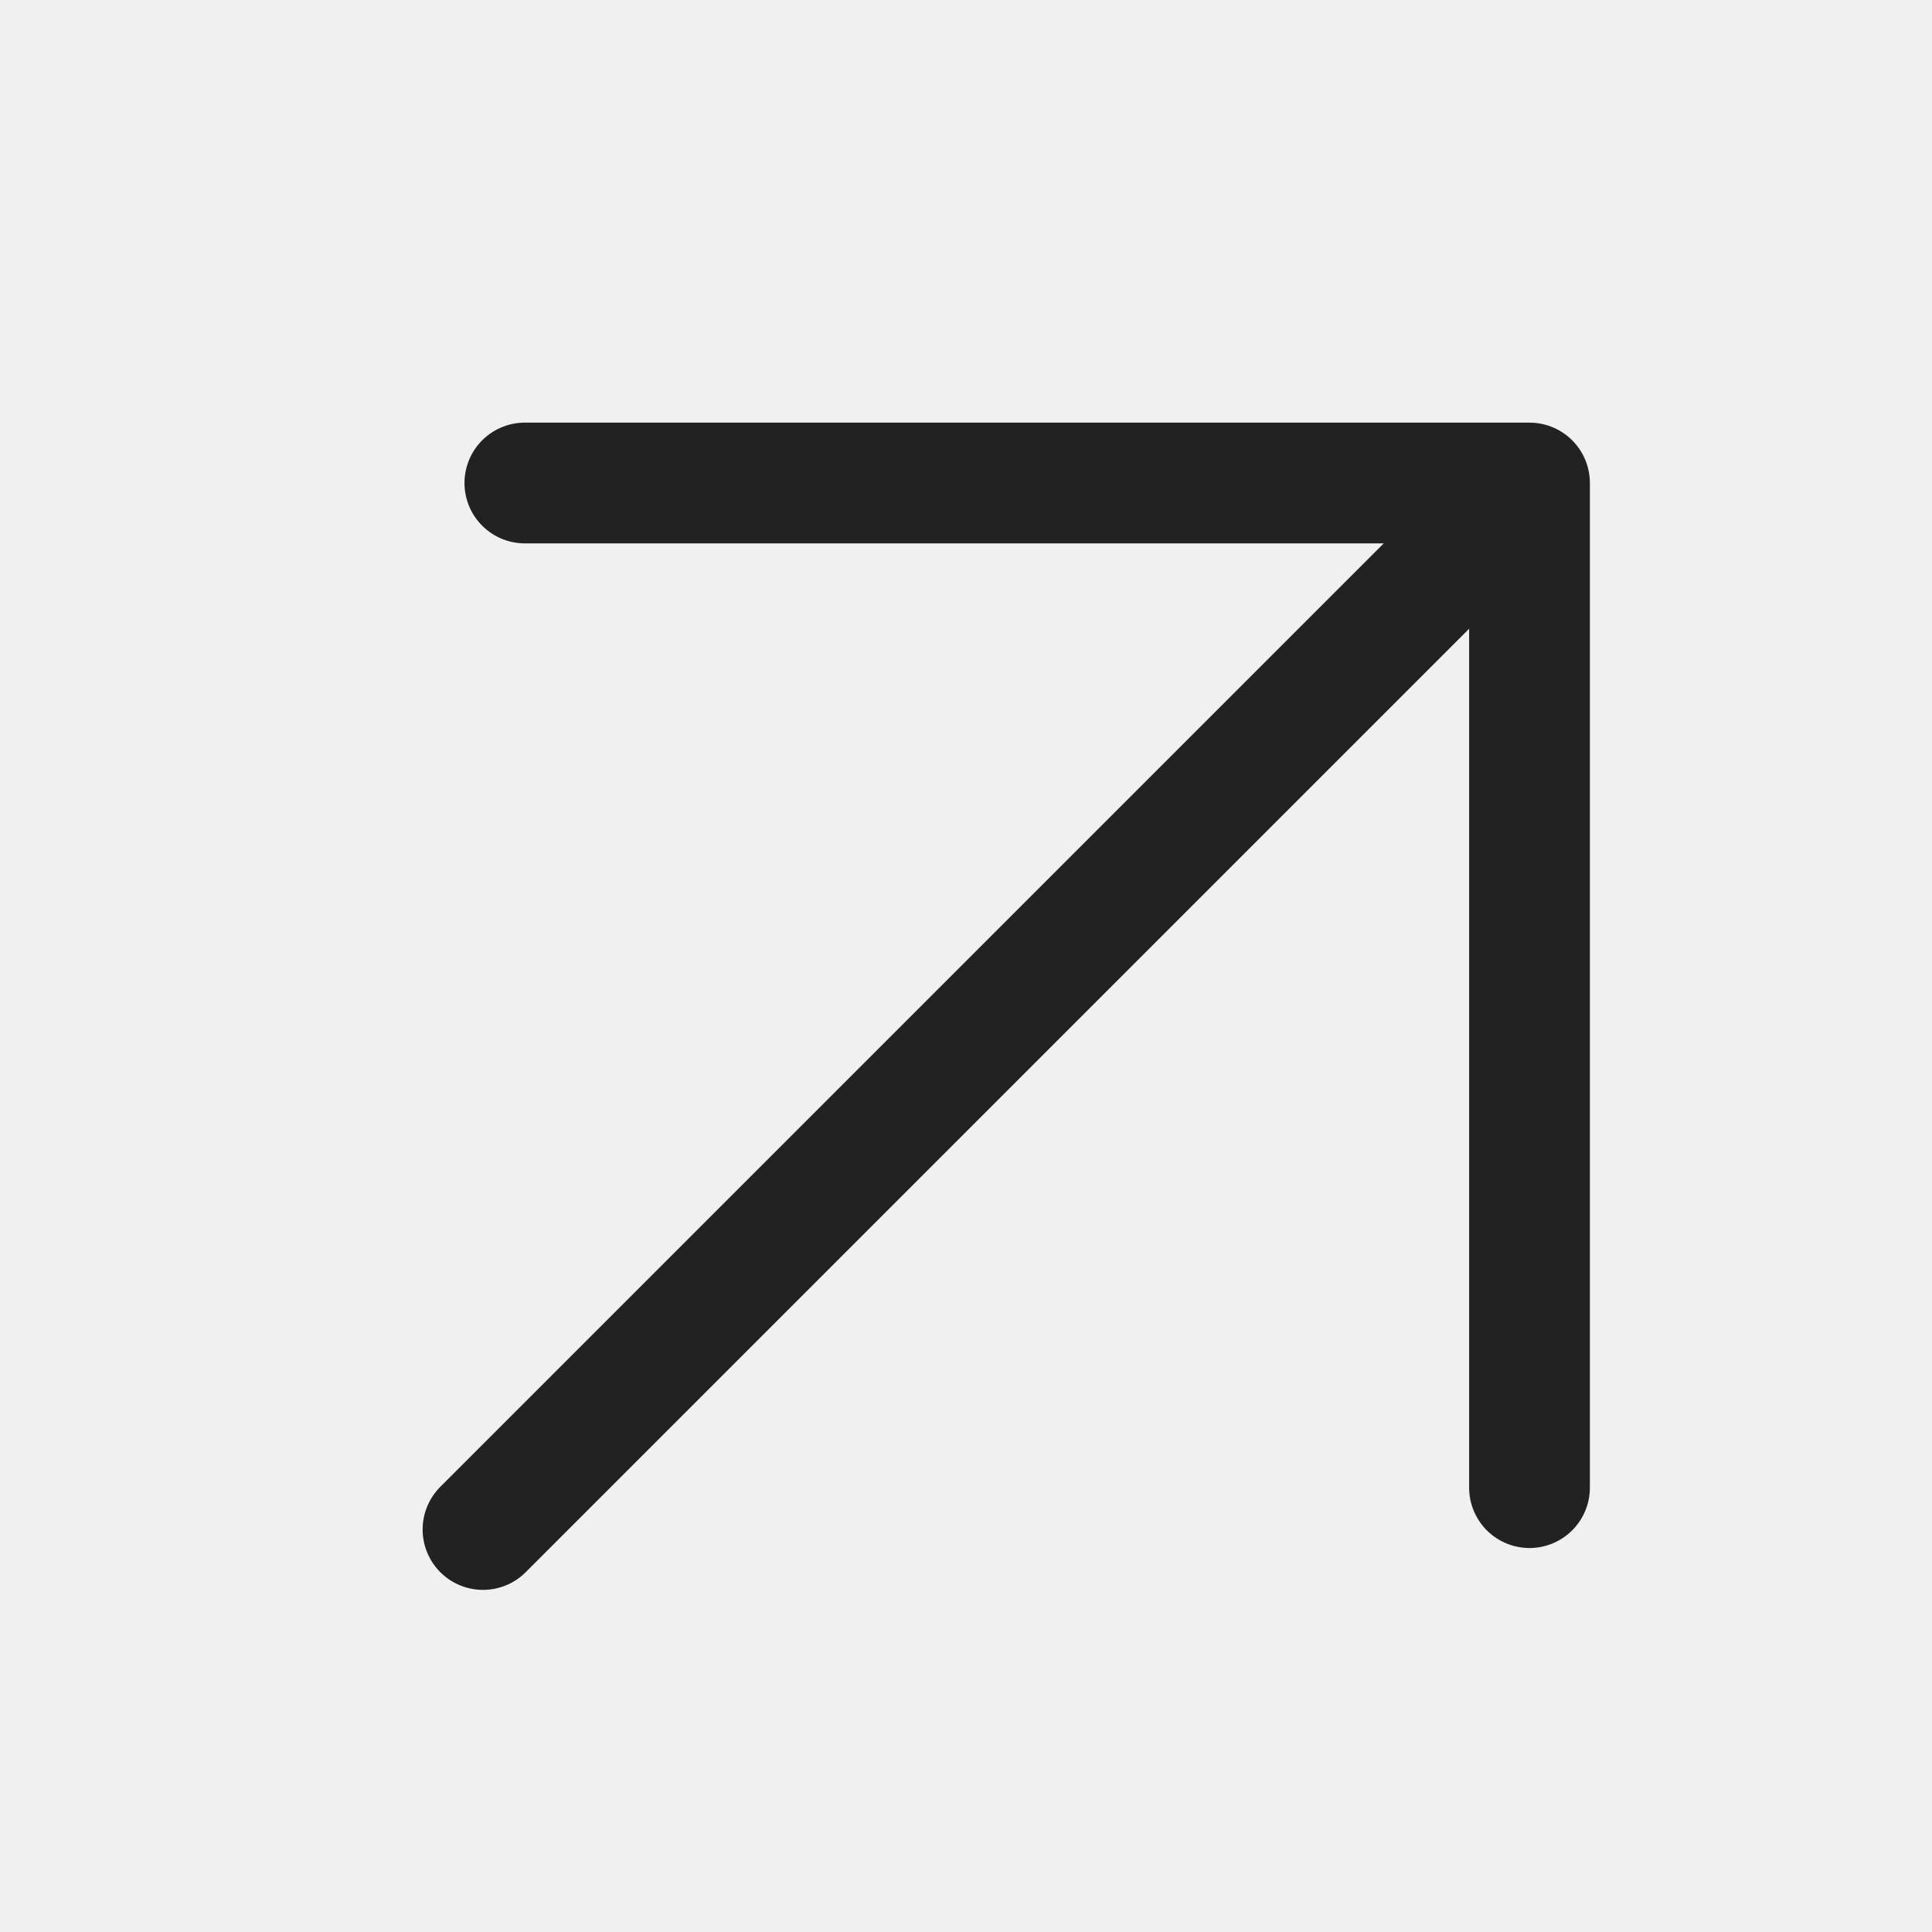
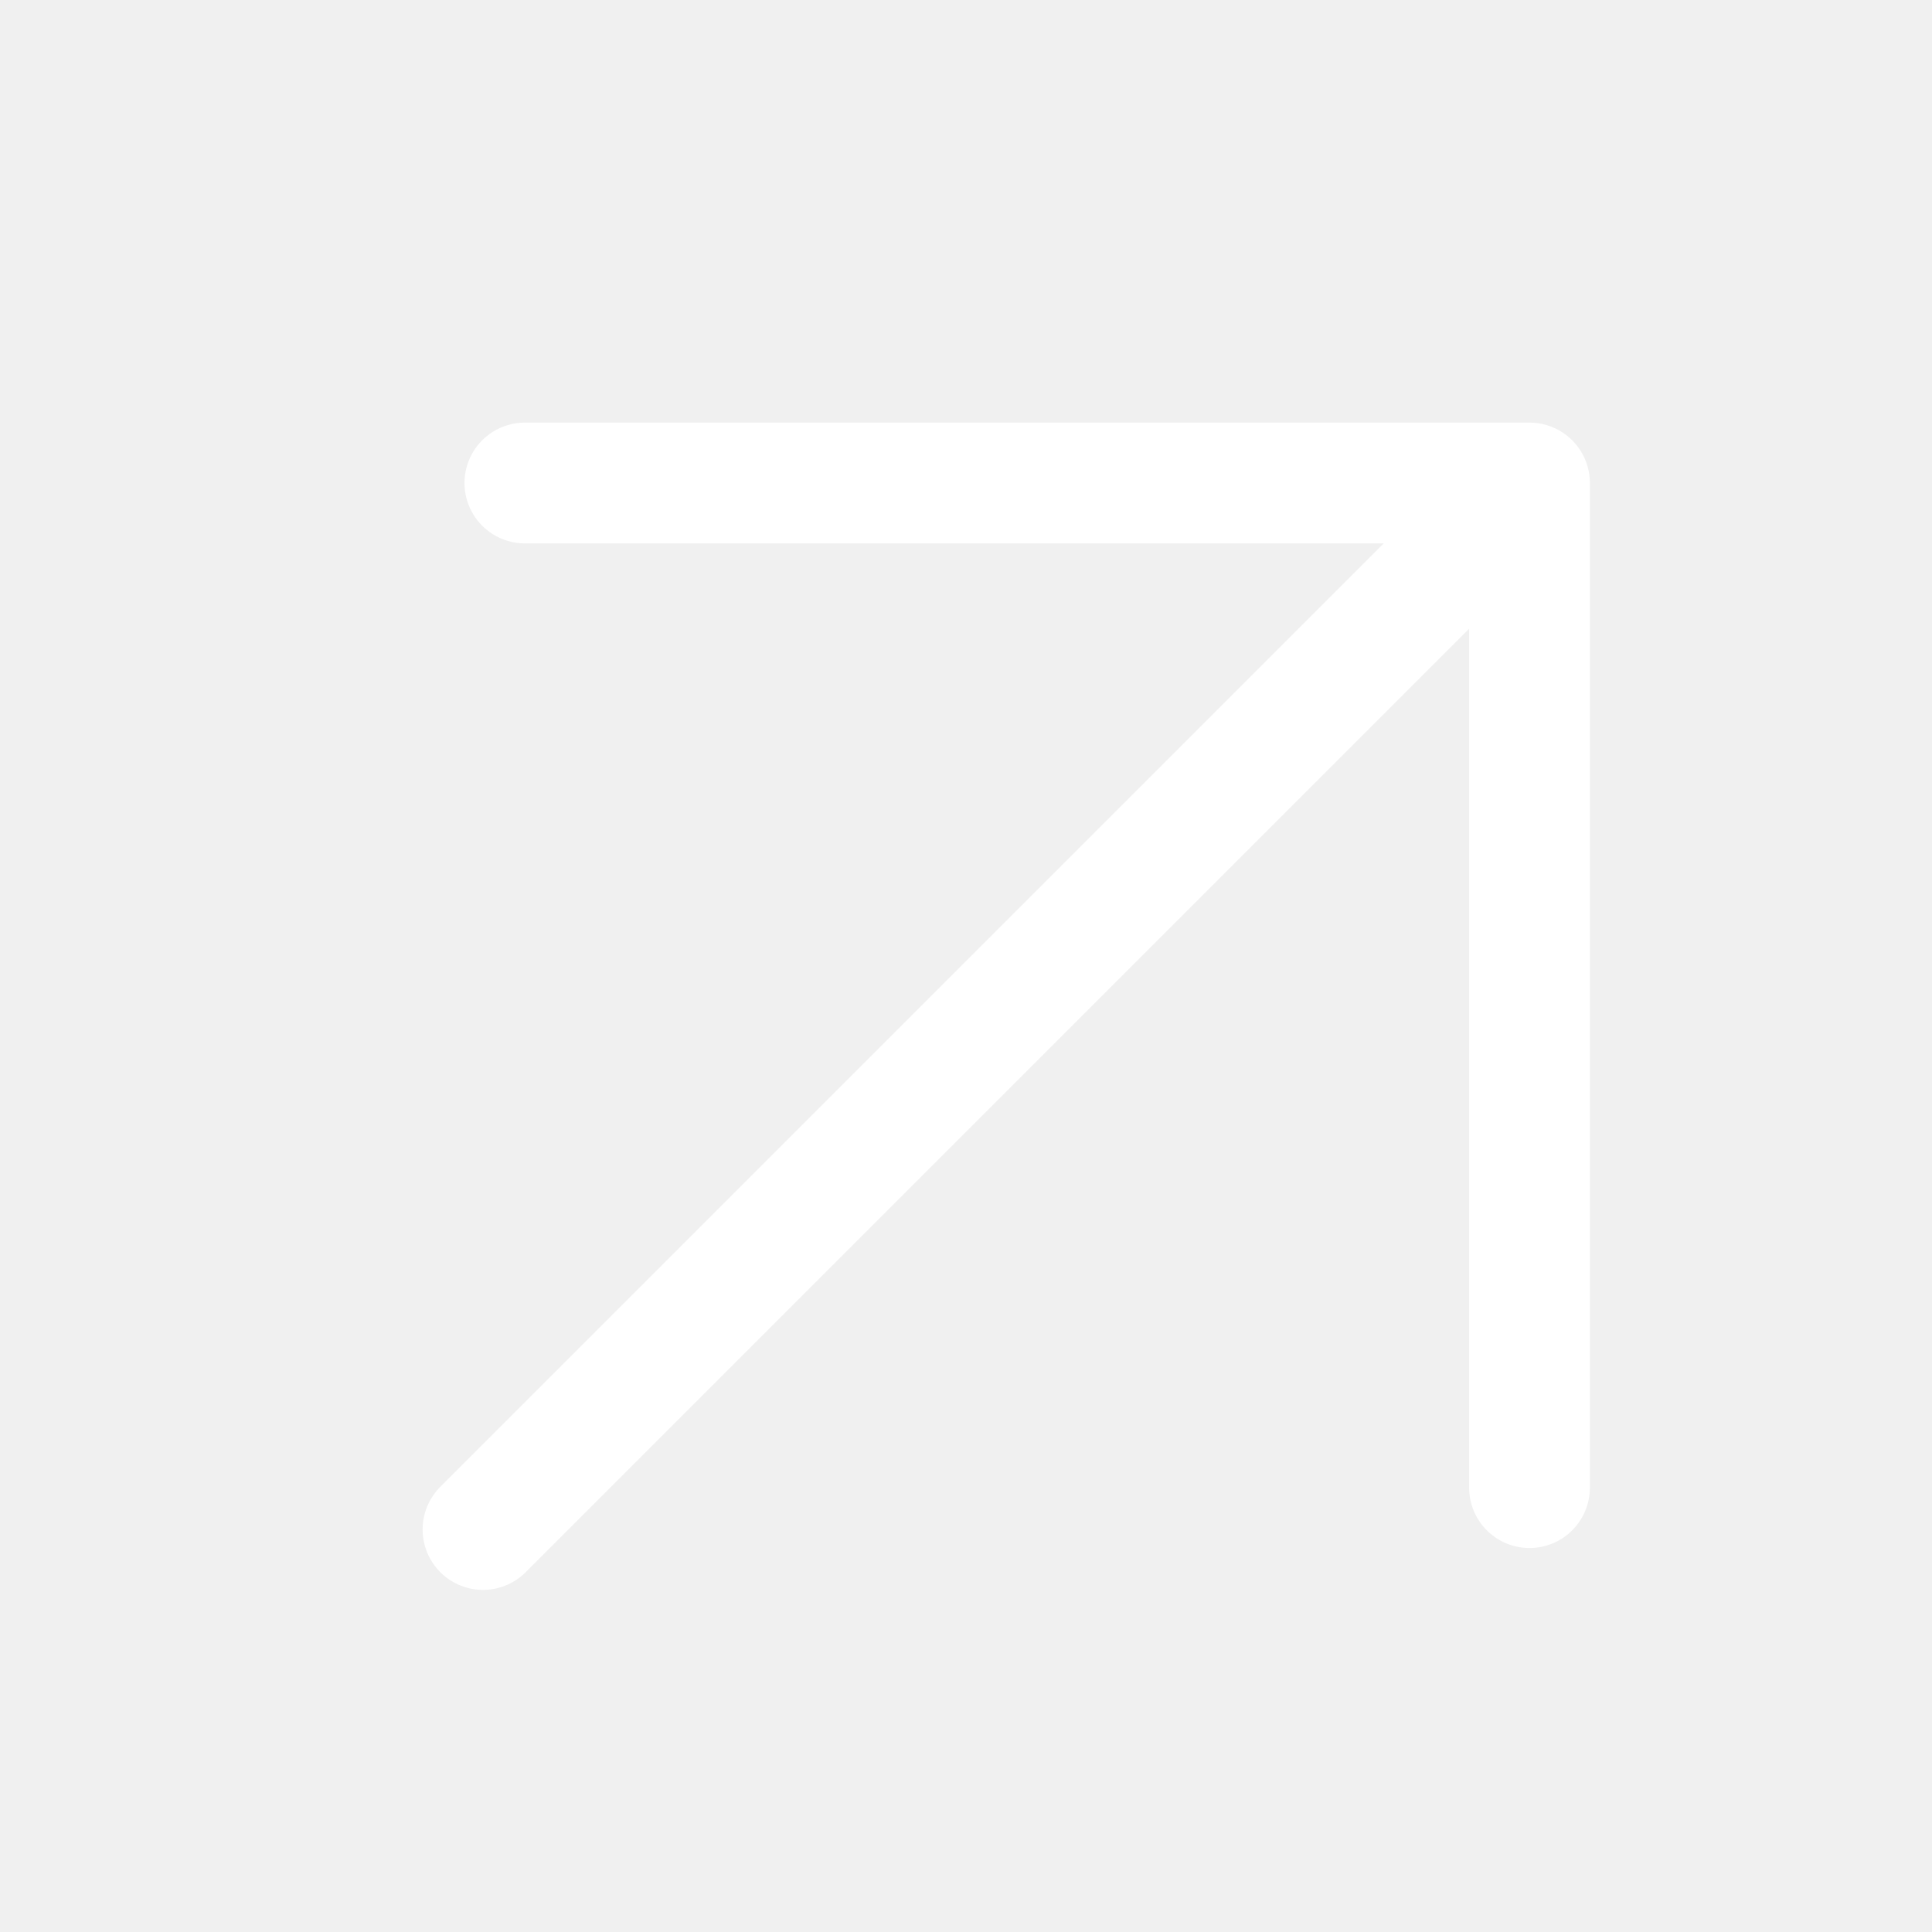
<svg xmlns="http://www.w3.org/2000/svg" viewBox="0 0 24 24" fill="none">
-   <path d="M6 19L19 6M19 6V18.48M19 6H6.52" stroke="#222222" stroke-width="1.5" stroke-linecap="round" stroke-linejoin="round" />
+   <path d="M6 19L19 6M19 6V18.48M19 6H6.52" stroke="#ffffff" stroke-width="1.5" stroke-linecap="round" stroke-linejoin="round" />
</svg>
